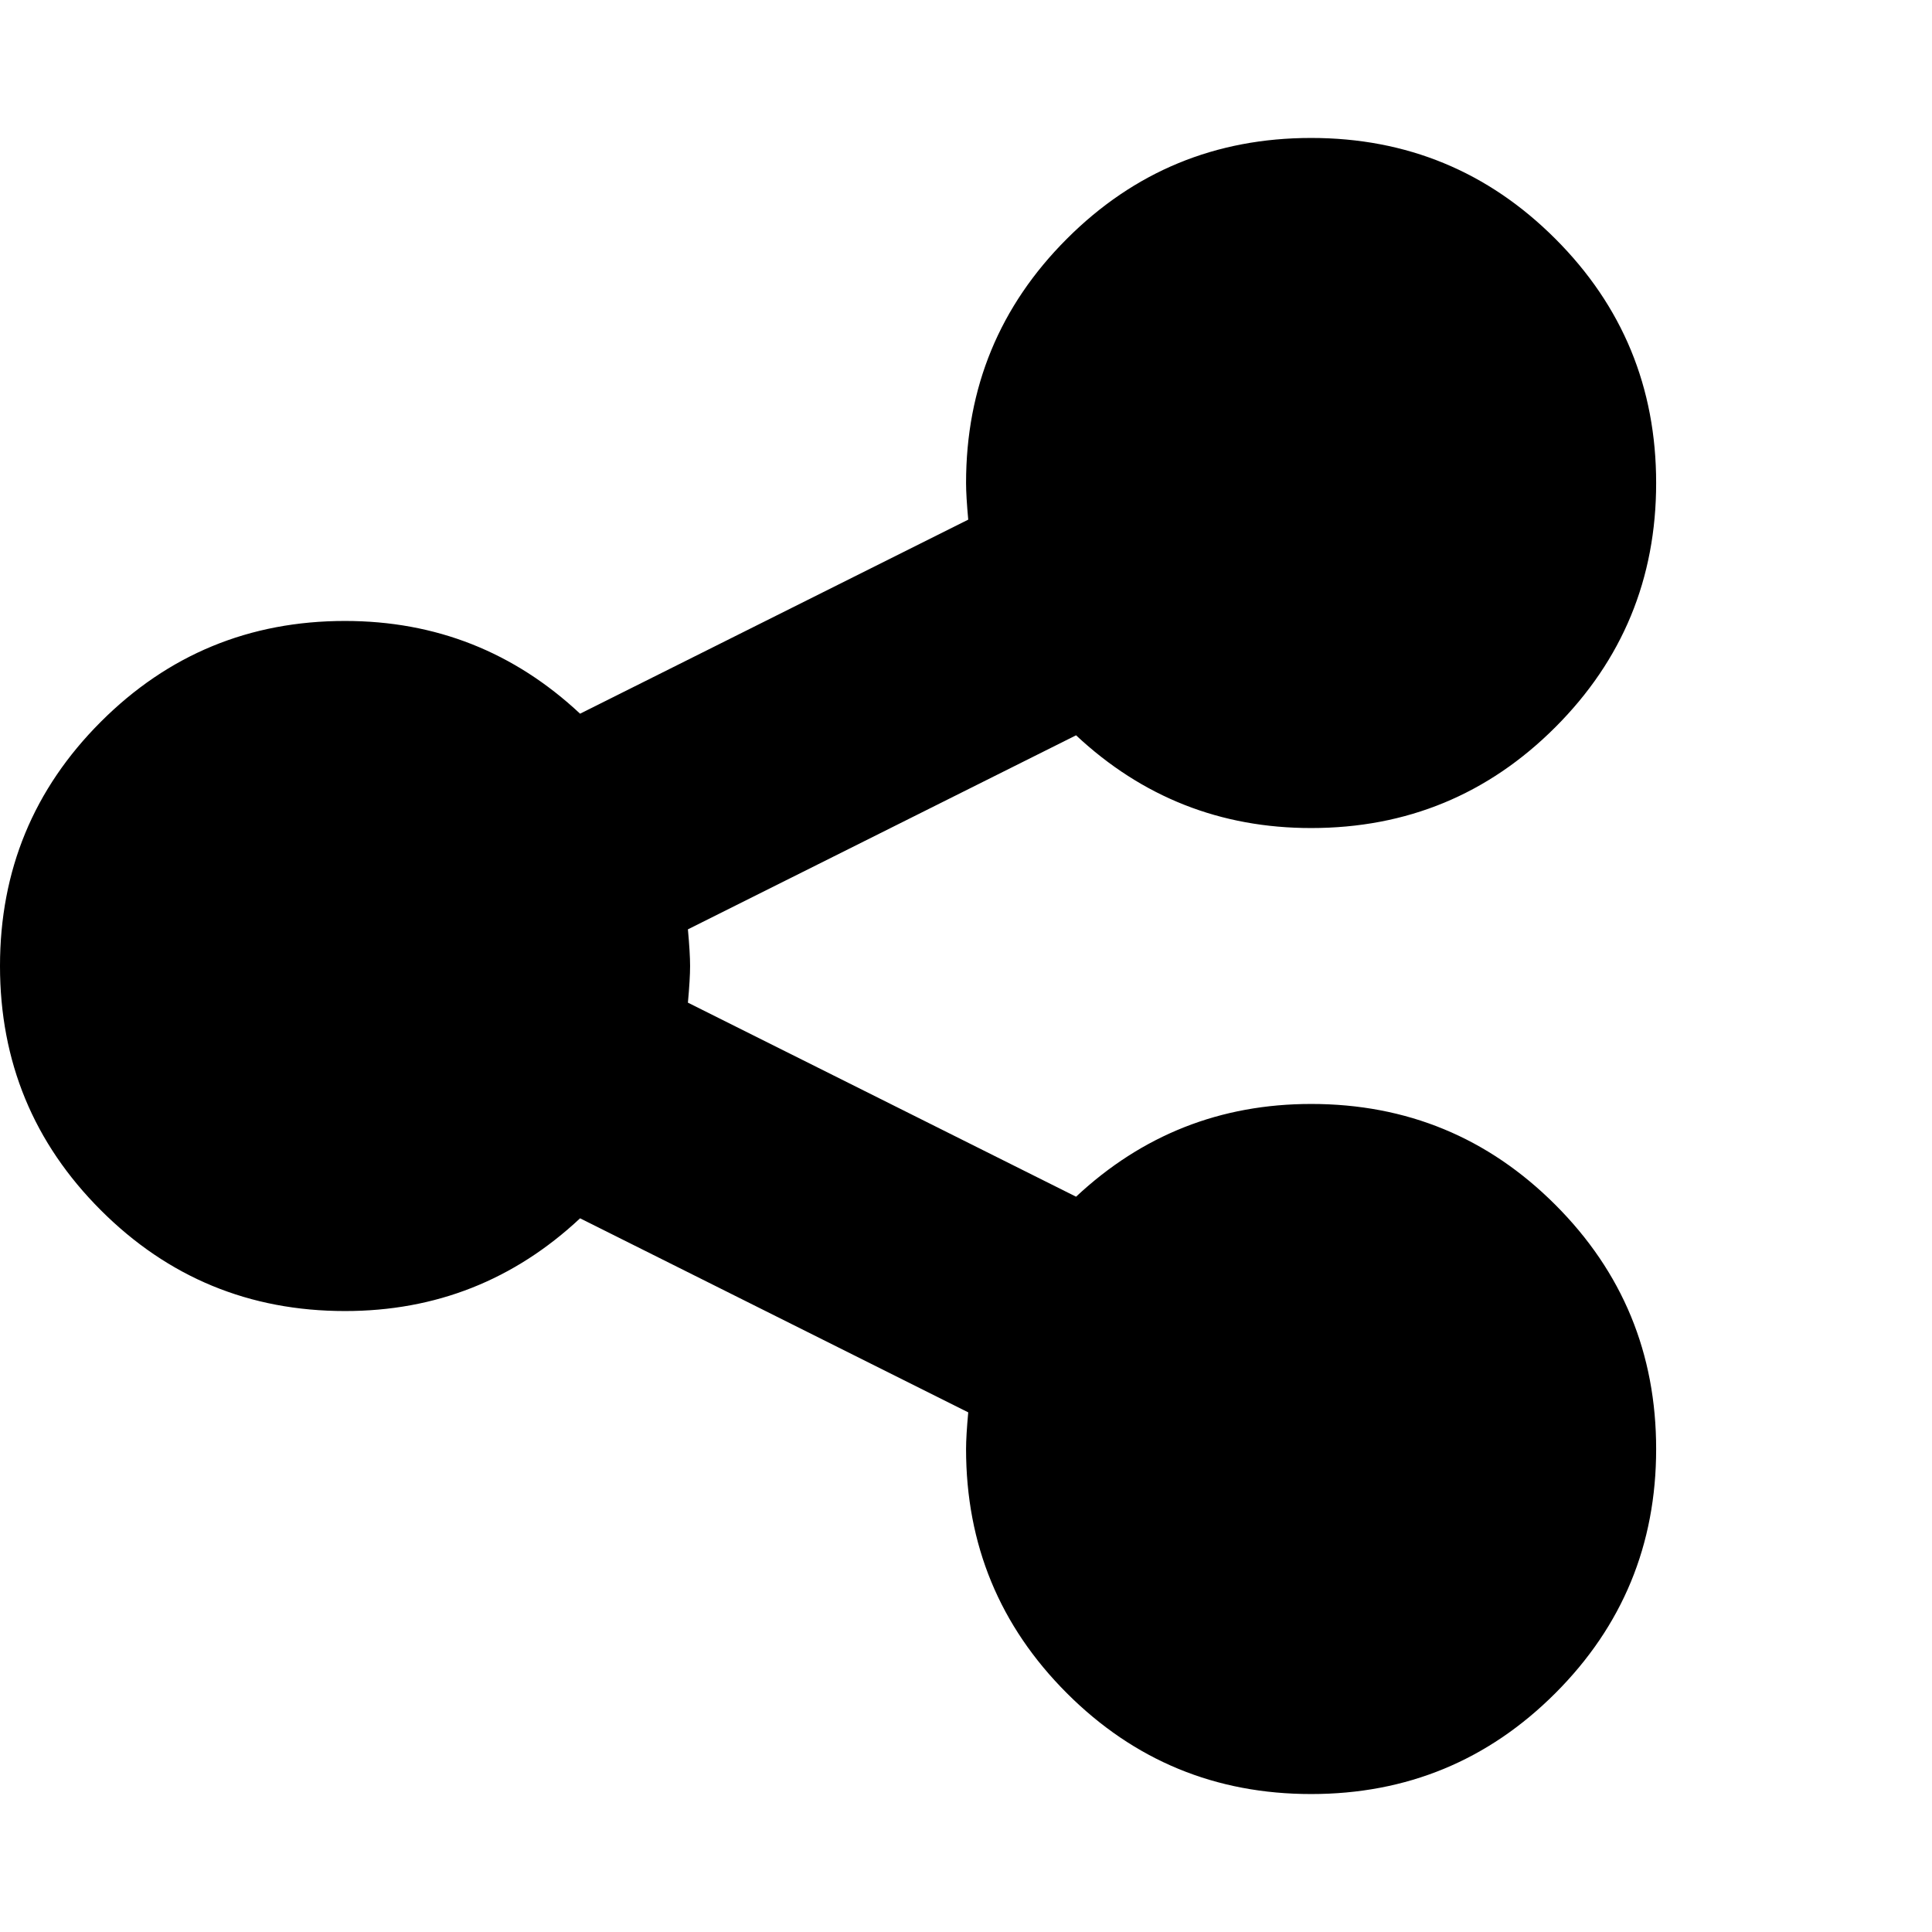
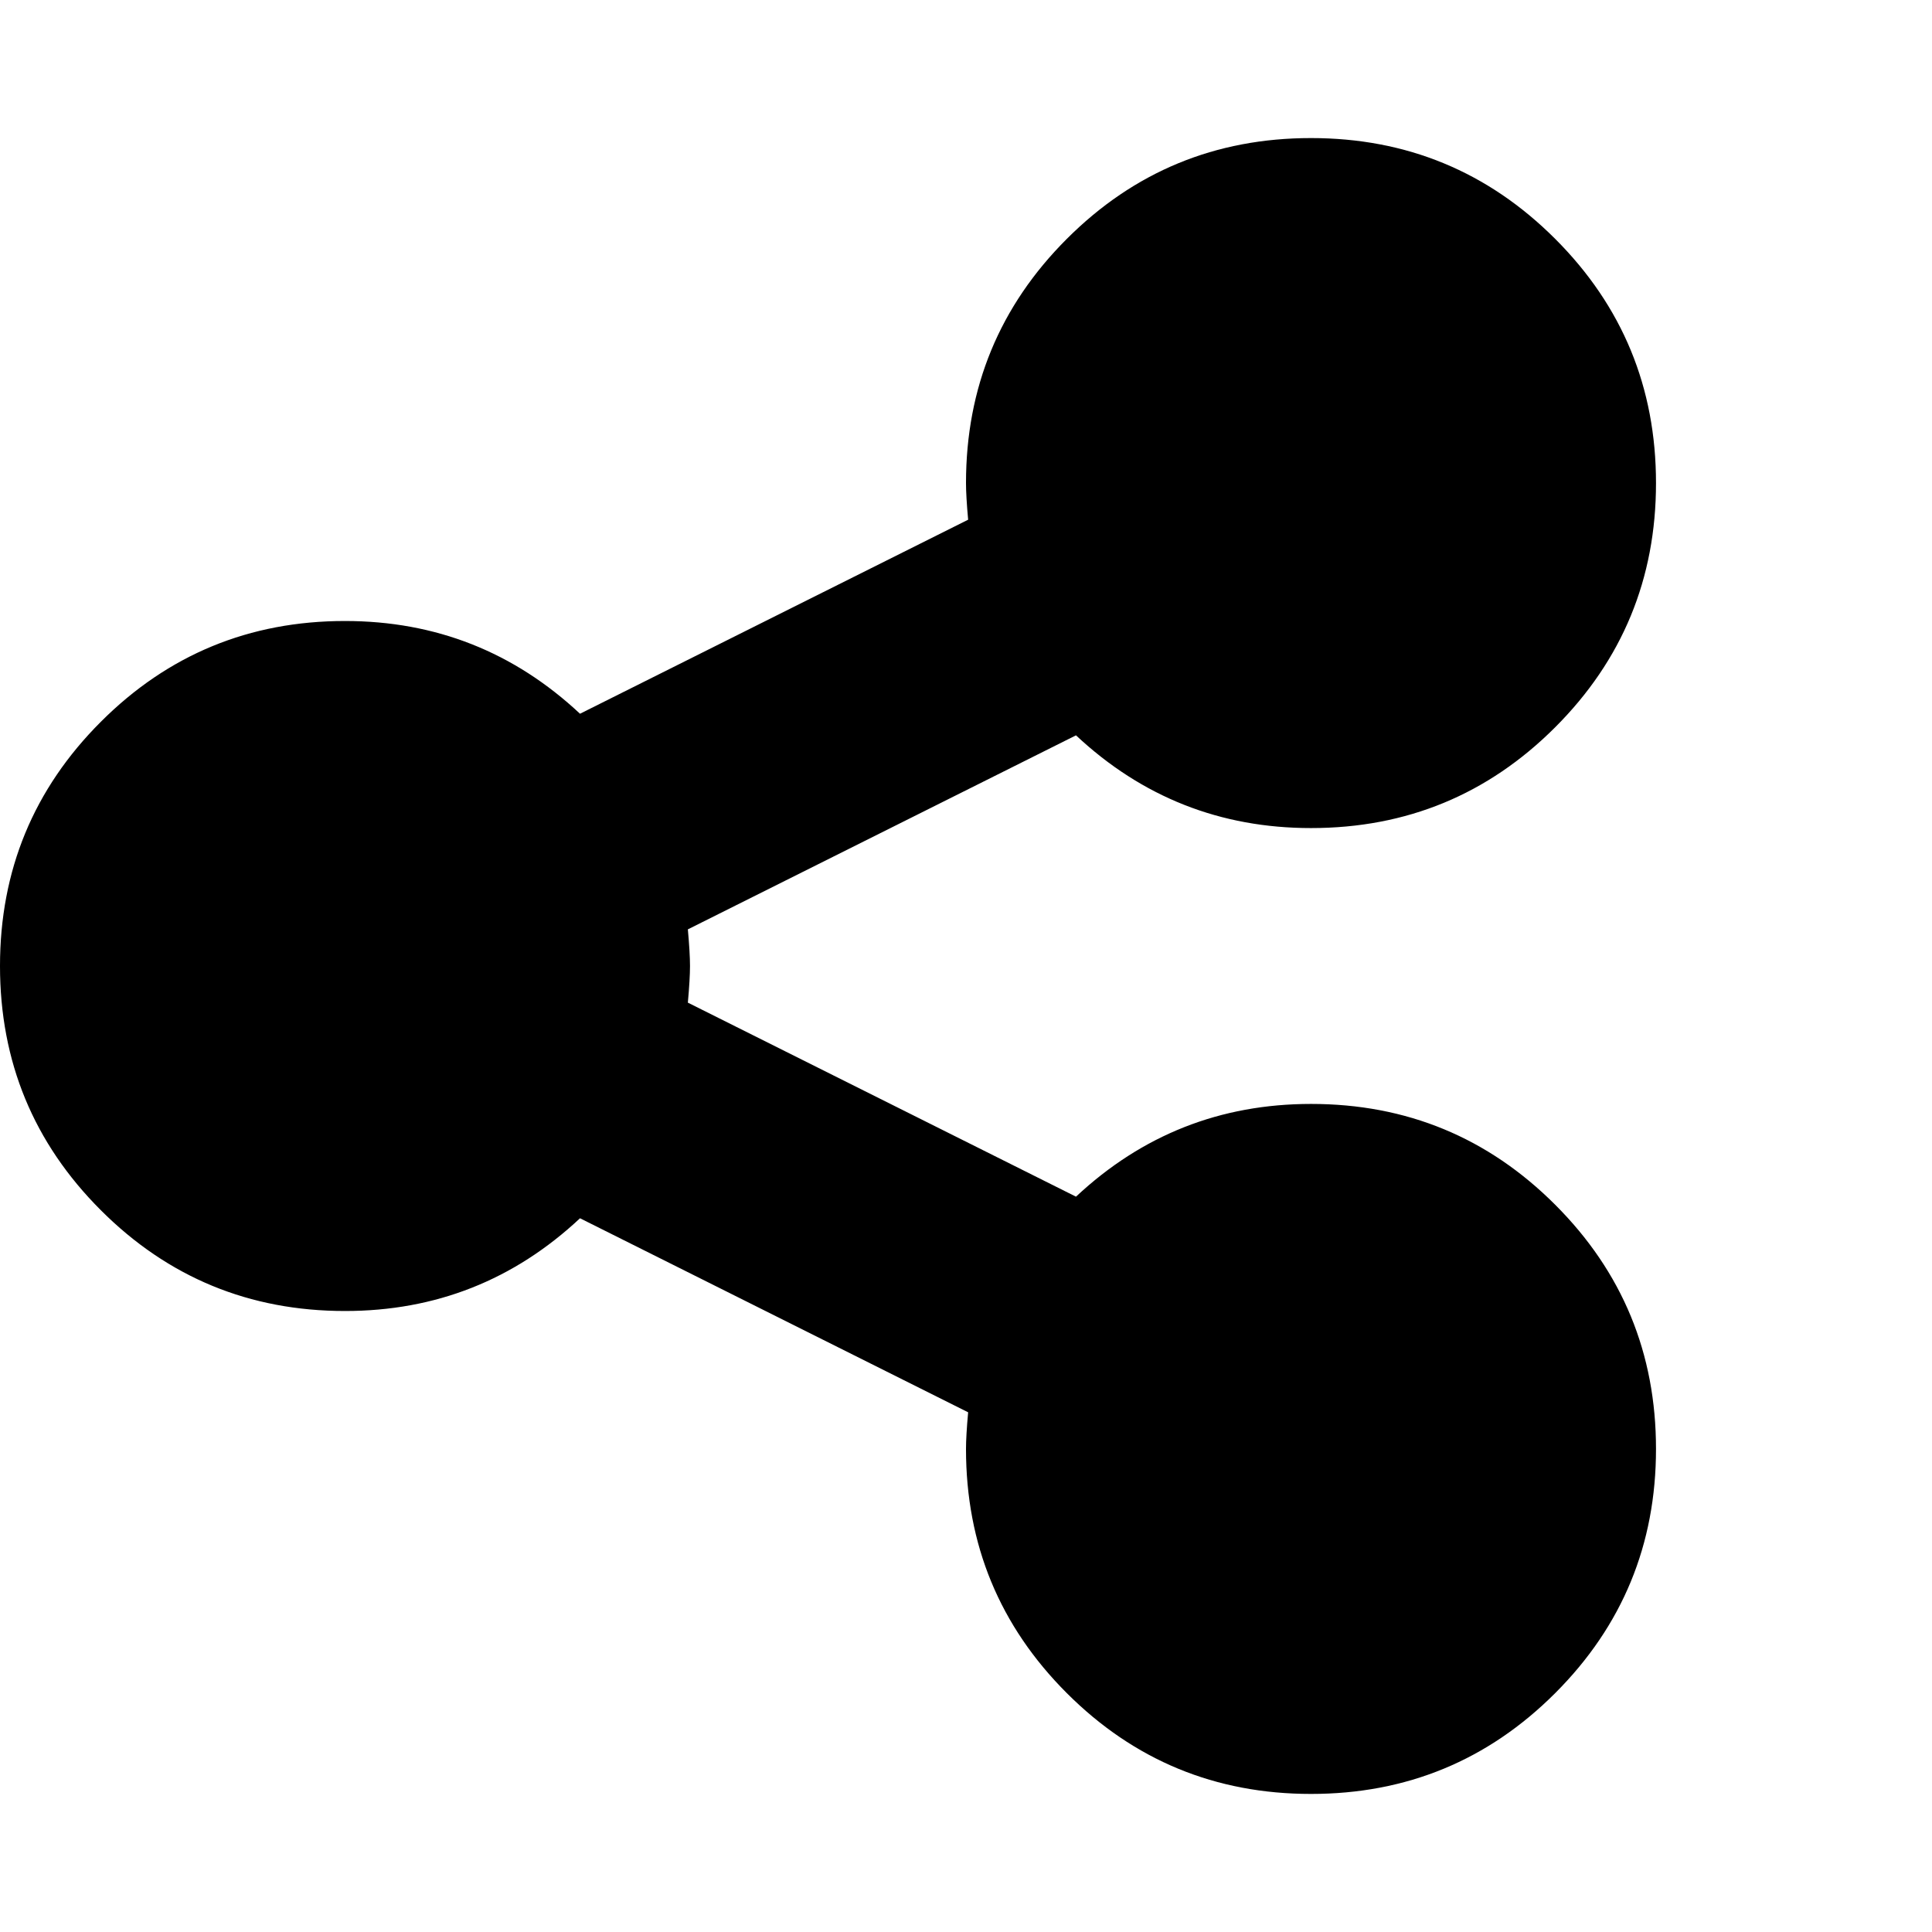
- <svg xmlns="http://www.w3.org/2000/svg" version="1.1" width="32" height="32" viewBox="0 0 32 32">
-   <path fill="#000000" d="M0 16q0-2.375 1.67-4.045t4.045-1.67q2.25 0 3.893 1.536l6.429-3.214q-0.036-0.393-0.036-0.607 0-2.375 1.67-4.045t4.045-1.67 4.045 1.67 1.67 4.045-1.67 4.045-4.045 1.67q-2.25 0-3.893-1.536l-6.429 3.214q0.036 0.393 0.036 0.607t-0.036 0.607l6.429 3.214q1.643-1.536 3.893-1.536 2.375 0 4.045 1.67t1.67 4.045-1.67 4.045-4.045 1.67-4.045-1.67-1.67-4.045q0-0.214 0.036-0.607l-6.429-3.214q-1.643 1.536-3.893 1.536-2.375 0-4.045-1.67t-1.67-4.045z" />
+ <svg xmlns="http://www.w3.org/2000/svg" version="1.1" width="28" height="28" viewBox="0 0 28 28">
+   <path d="M0 14q0-2.078 1.461-3.539t3.539-1.461q1.969 0 3.406 1.344l5.625-2.812q-0.031-0.344-0.031-0.531 0-2.078 1.461-3.539t3.539-1.461 3.539 1.461 1.461 3.539-1.461 3.539-3.539 1.461q-1.969 0-3.406-1.344l-5.625 2.812q0.031 0.344 0.031 0.531t-0.031 0.531l5.625 2.812q1.437-1.344 3.406-1.344 2.078 0 3.539 1.461t1.461 3.539-1.461 3.539-3.539 1.461-3.539-1.461-1.461-3.539q0-0.187 0.031-0.531l-5.625-2.812q-1.437 1.344-3.406 1.344-2.078 0-3.539-1.461t-1.461-3.539z" />
</svg>
